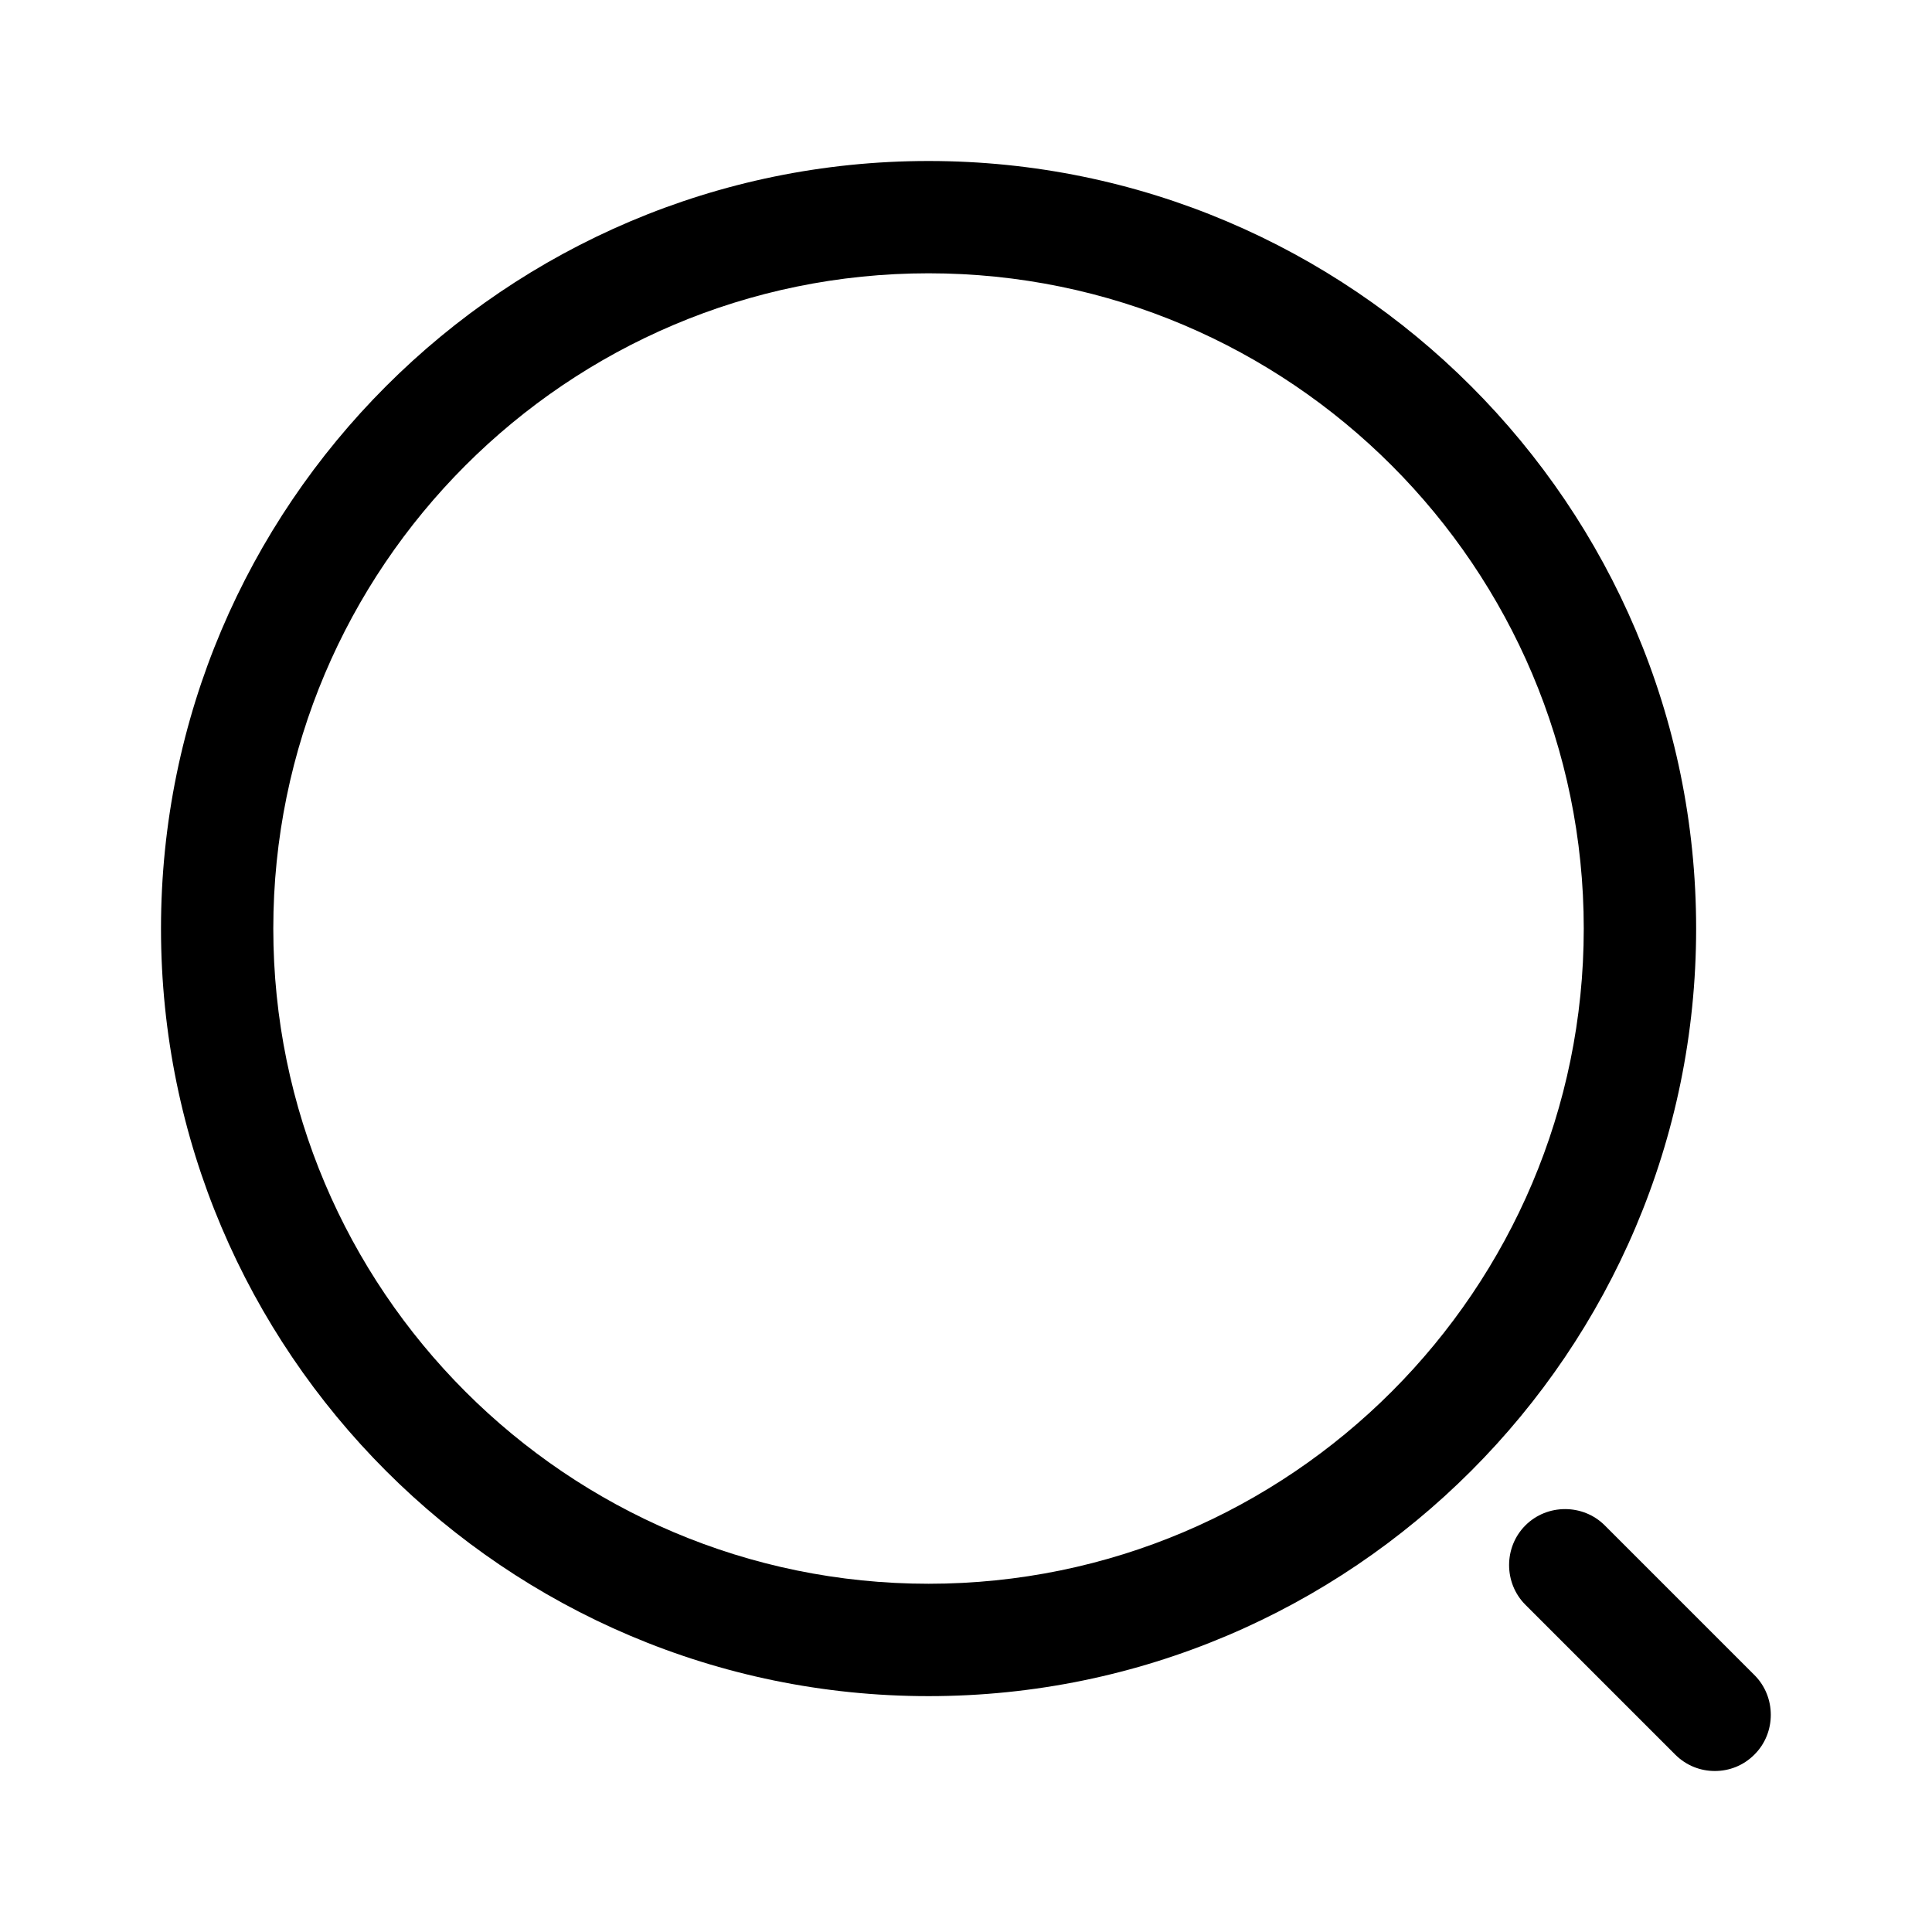
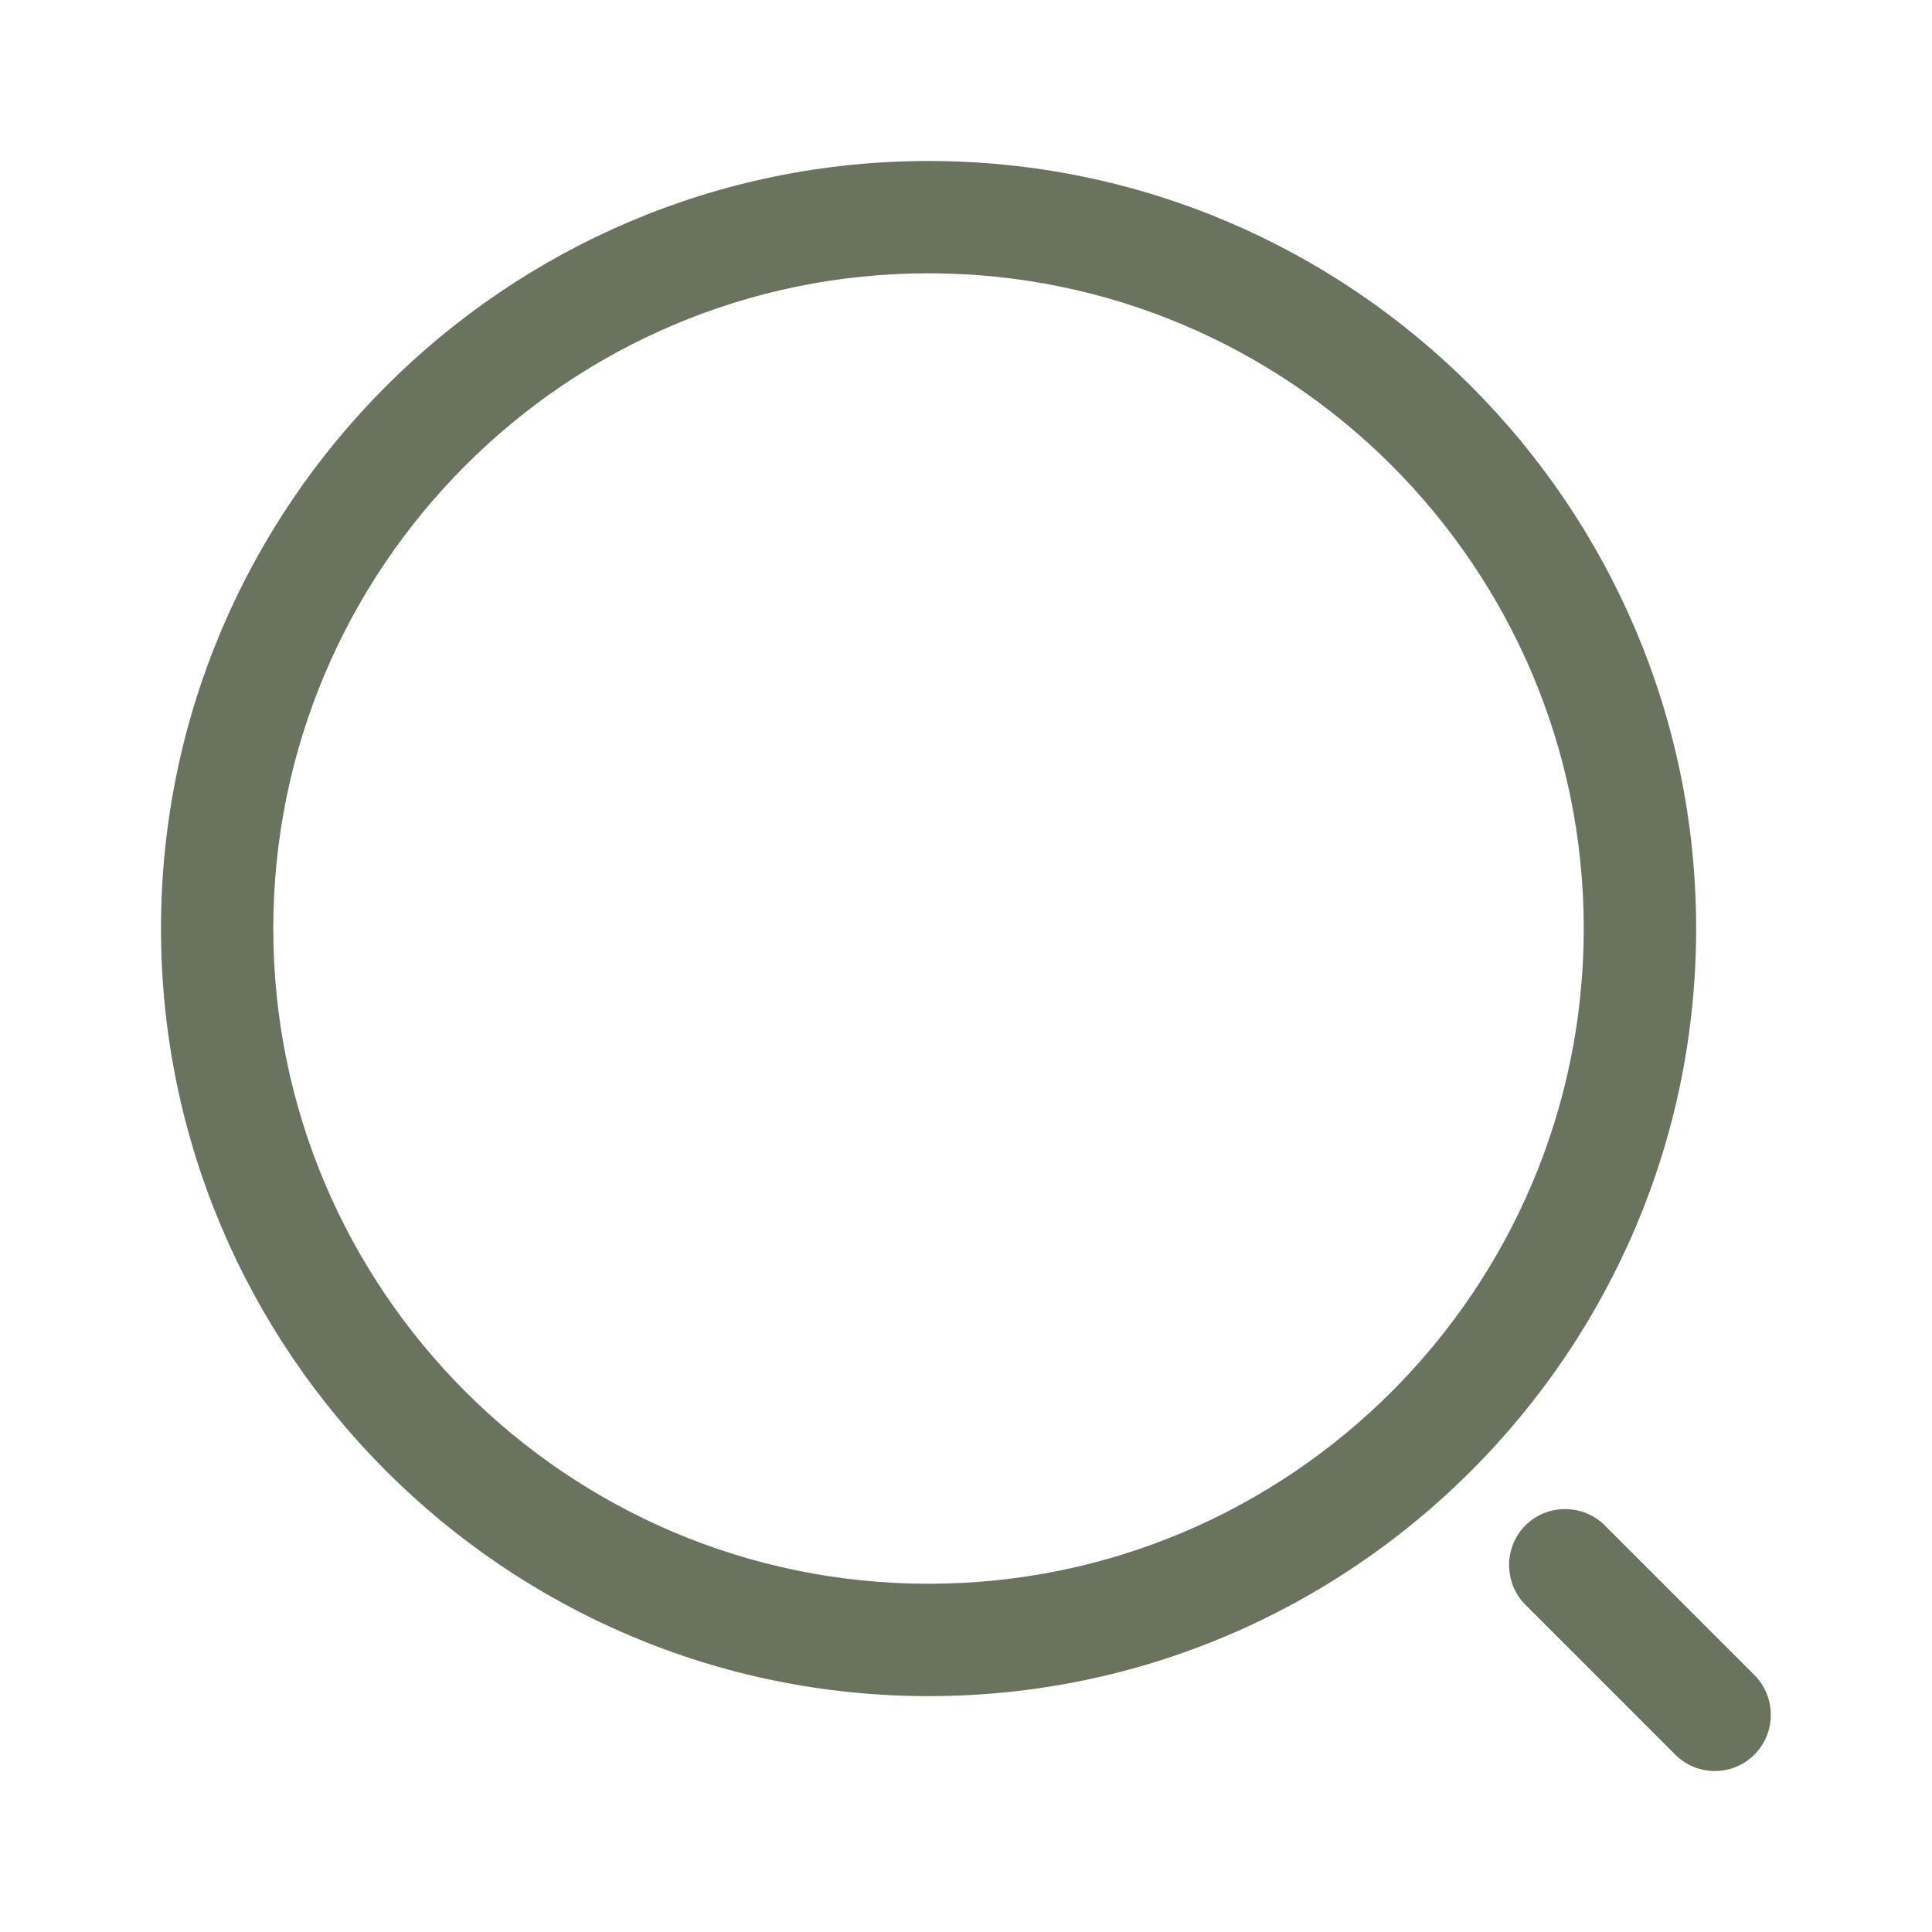
<svg xmlns="http://www.w3.org/2000/svg" width="24" height="24" viewBox="0 0 24 24" fill="none">
-   <path d="M11.535 21.07C6.279 21.07 2 16.791 2 11.535C2 6.279 6.279 2 11.535 2C16.791 2 21.07 6.279 21.07 11.535C21.07 16.791 16.791 21.07 11.535 21.07ZM11.535 3.395C7.042 3.395 3.395 7.051 3.395 11.535C3.395 16.019 7.042 19.674 11.535 19.674C16.028 19.674 19.674 16.019 19.674 11.535C19.674 7.051 16.028 3.395 11.535 3.395Z" fill="currentColor" />
-   <path d="M21.302 22C21.126 22 20.949 21.935 20.809 21.795L18.949 19.935C18.679 19.665 18.679 19.219 18.949 18.949C19.219 18.679 19.665 18.679 19.935 18.949L21.795 20.809C22.065 21.079 22.065 21.526 21.795 21.795C21.656 21.935 21.479 22 21.302 22Z" fill="currentColor" />
+   <path d="M11.535 21.07C6.279 21.07 2 16.791 2 11.535C2 6.279 6.279 2 11.535 2C16.791 2 21.07 6.279 21.07 11.535C21.07 16.791 16.791 21.07 11.535 21.07ZM11.535 3.395C7.042 3.395 3.395 7.051 3.395 11.535C3.395 16.019 7.042 19.674 11.535 19.674C16.028 19.674 19.674 16.019 19.674 11.535C19.674 7.051 16.028 3.395 11.535 3.395Z" fill="#69735D" />
+   <path d="M21.302 22C21.126 22 20.949 21.935 20.809 21.795L18.949 19.935C18.679 19.665 18.679 19.219 18.949 18.949C19.219 18.679 19.665 18.679 19.935 18.949L21.795 20.809C22.065 21.079 22.065 21.526 21.795 21.795C21.656 21.935 21.479 22 21.302 22Z" fill="#69735D" />
</svg>
